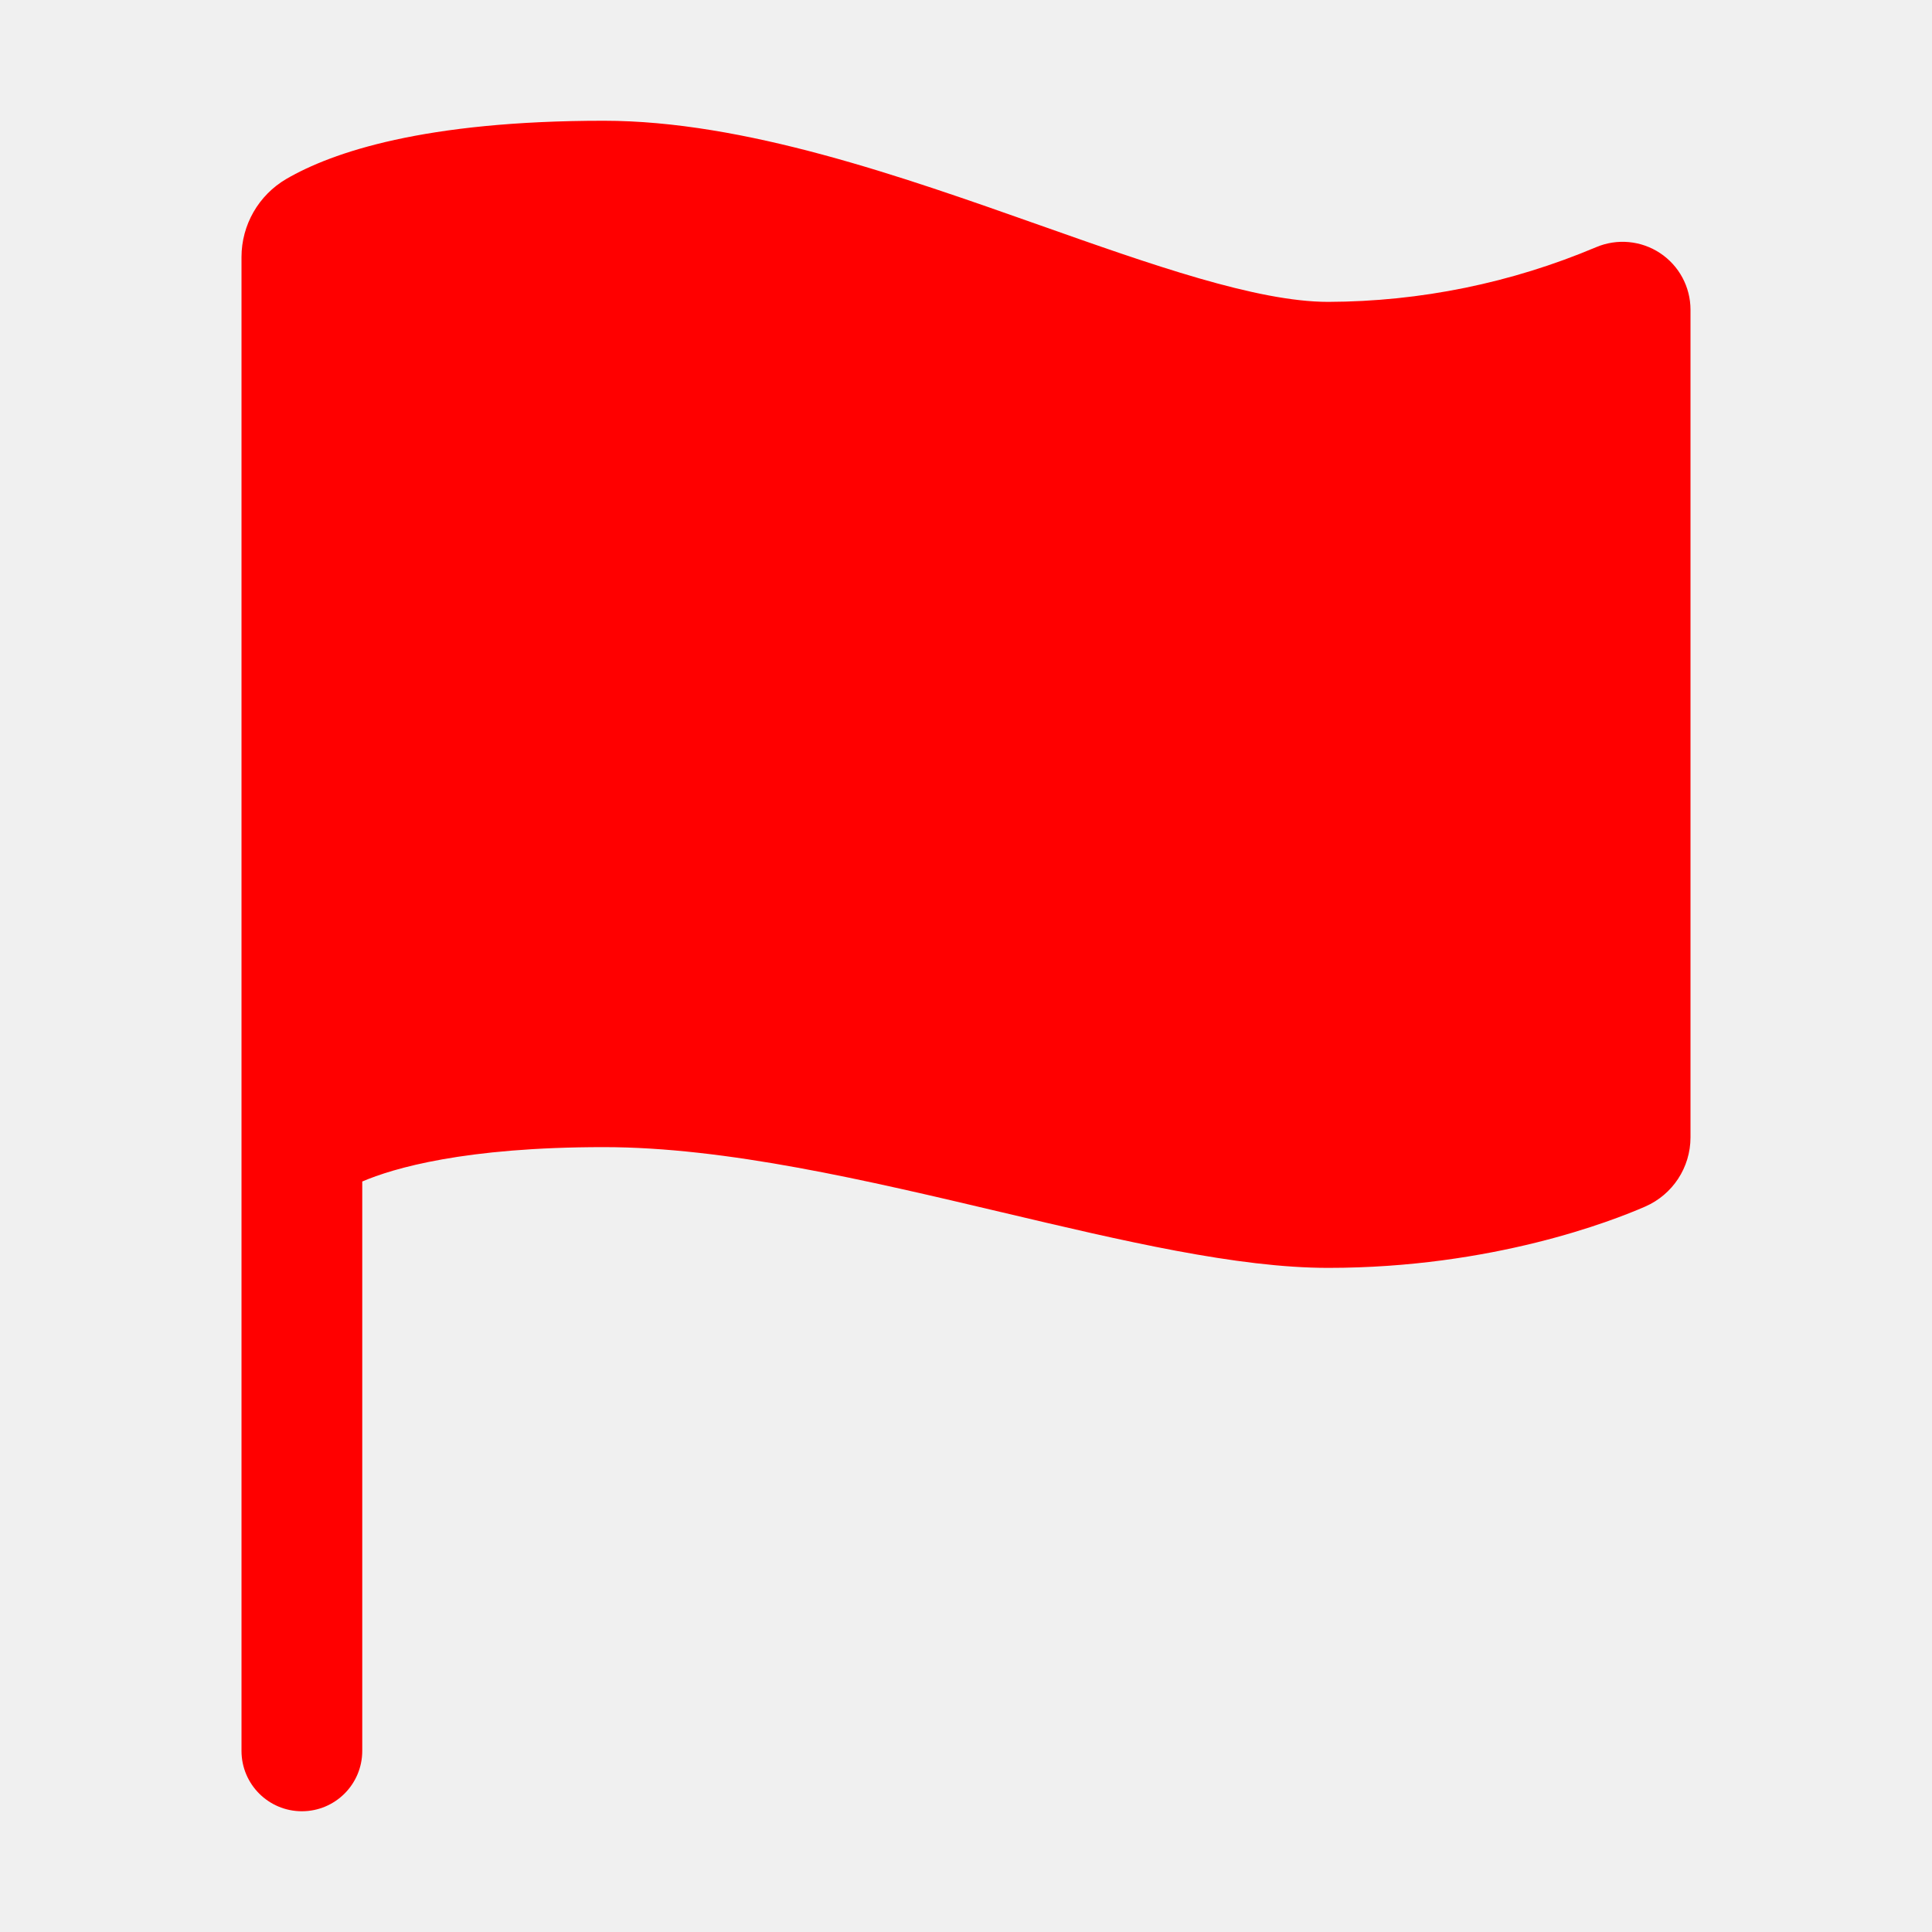
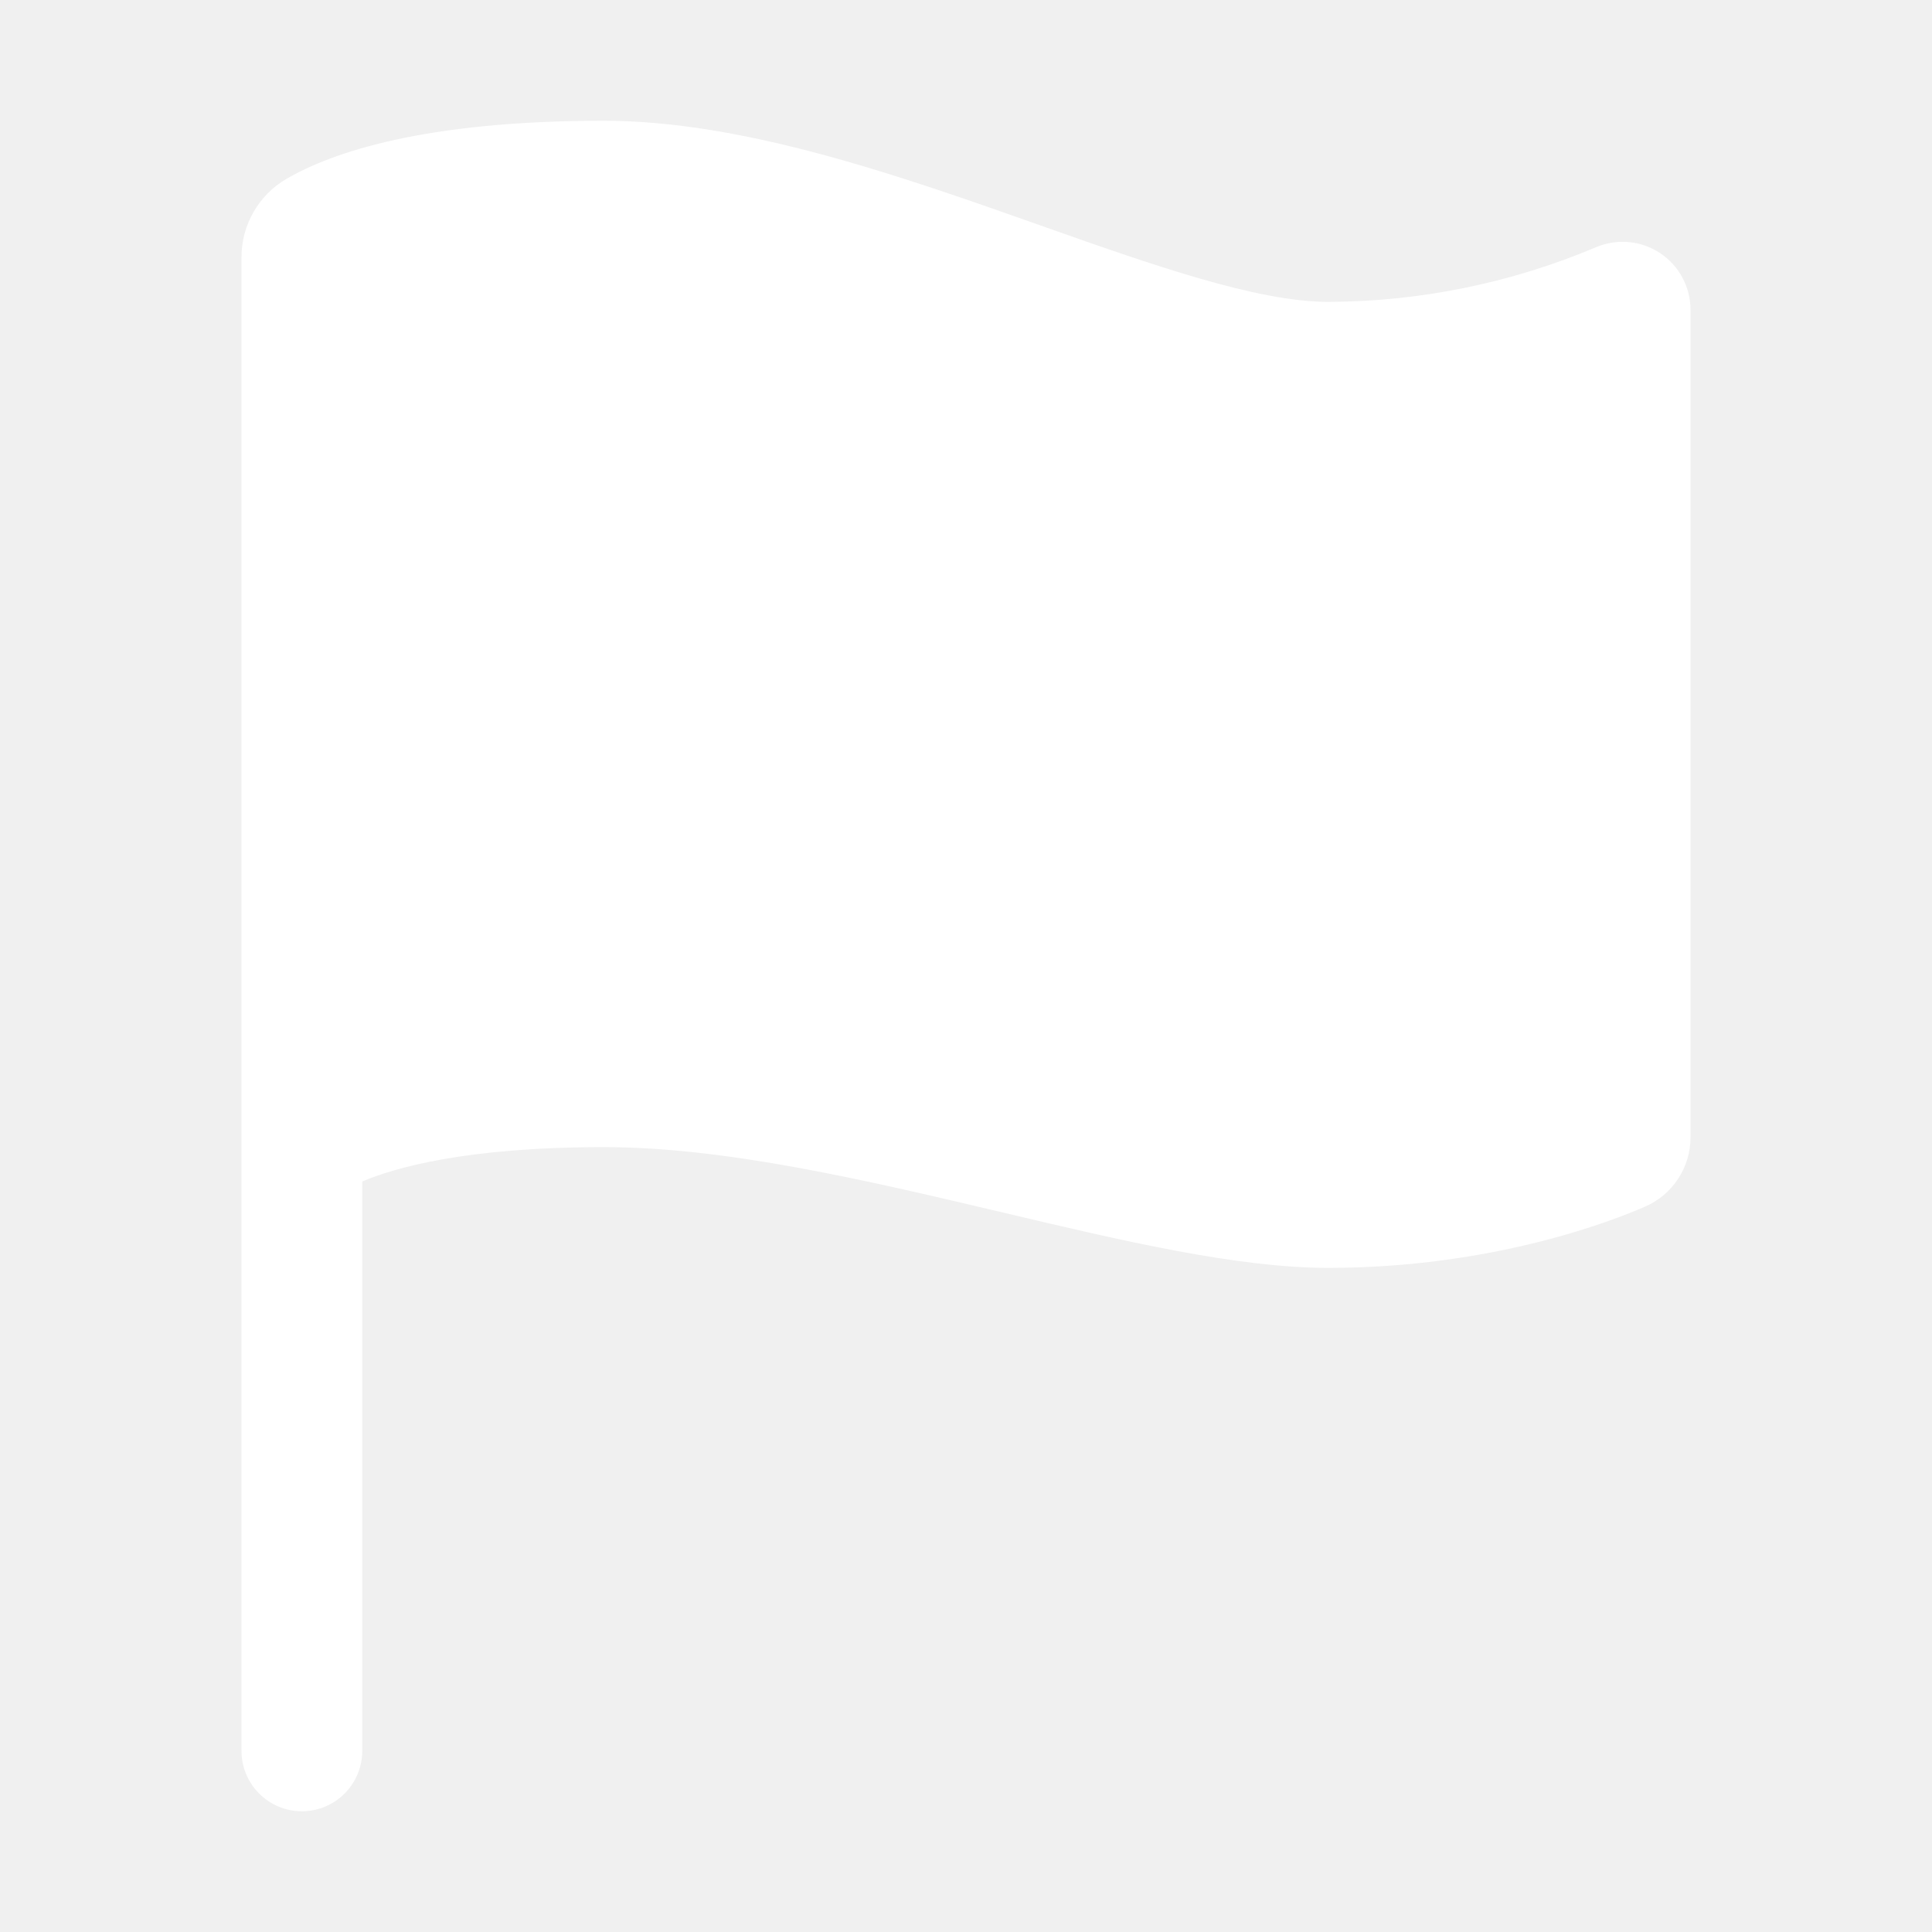
- <svg xmlns="http://www.w3.org/2000/svg" class="ionicon" viewBox="0 0 512 512">
-   <path fill="red" d="M80 480a16 16 0 01-16-16V68.13a24 24 0 0111.9-20.72C88 40.38 112.38 32 160 32c37.21 0 78.83 14.71 115.55 27.68C305.12 70.13 333.05 80 352 80a183.84 183.84 0 0071-14.5 18 18 0 0125 16.58v219.36a20 20 0 01-12 18.31c-8.71 3.81-40.51 16.25-84 16.25-24.14 0-54.38-7.14-86.39-14.71C229.63 312.79 192.43 304 160 304c-36.87 0-55.74 5.58-64 9.11V464a16 16 0 01-16 16z" />
+ <svg xmlns="http://www.w3.org/2000/svg" viewBox="0 0 512 512">
+   <path fill="white" d="M80 480a16 16 0 01-16-16V68.13a24 24 0 0111.9-20.72C88 40.38 112.38 32 160 32c37.21 0 78.83 14.71 115.55 27.68C305.12 70.13 333.05 80 352 80a183.84 183.84 0 0071-14.5 18 18 0 0125 16.58v219.36a20 20 0 01-12 18.31c-8.71 3.81-40.51 16.25-84 16.25-24.14 0-54.38-7.14-86.39-14.71C229.63 312.79 192.43 304 160 304c-36.87 0-55.74 5.58-64 9.11V464a16 16 0 01-16 16z" />
</svg>
